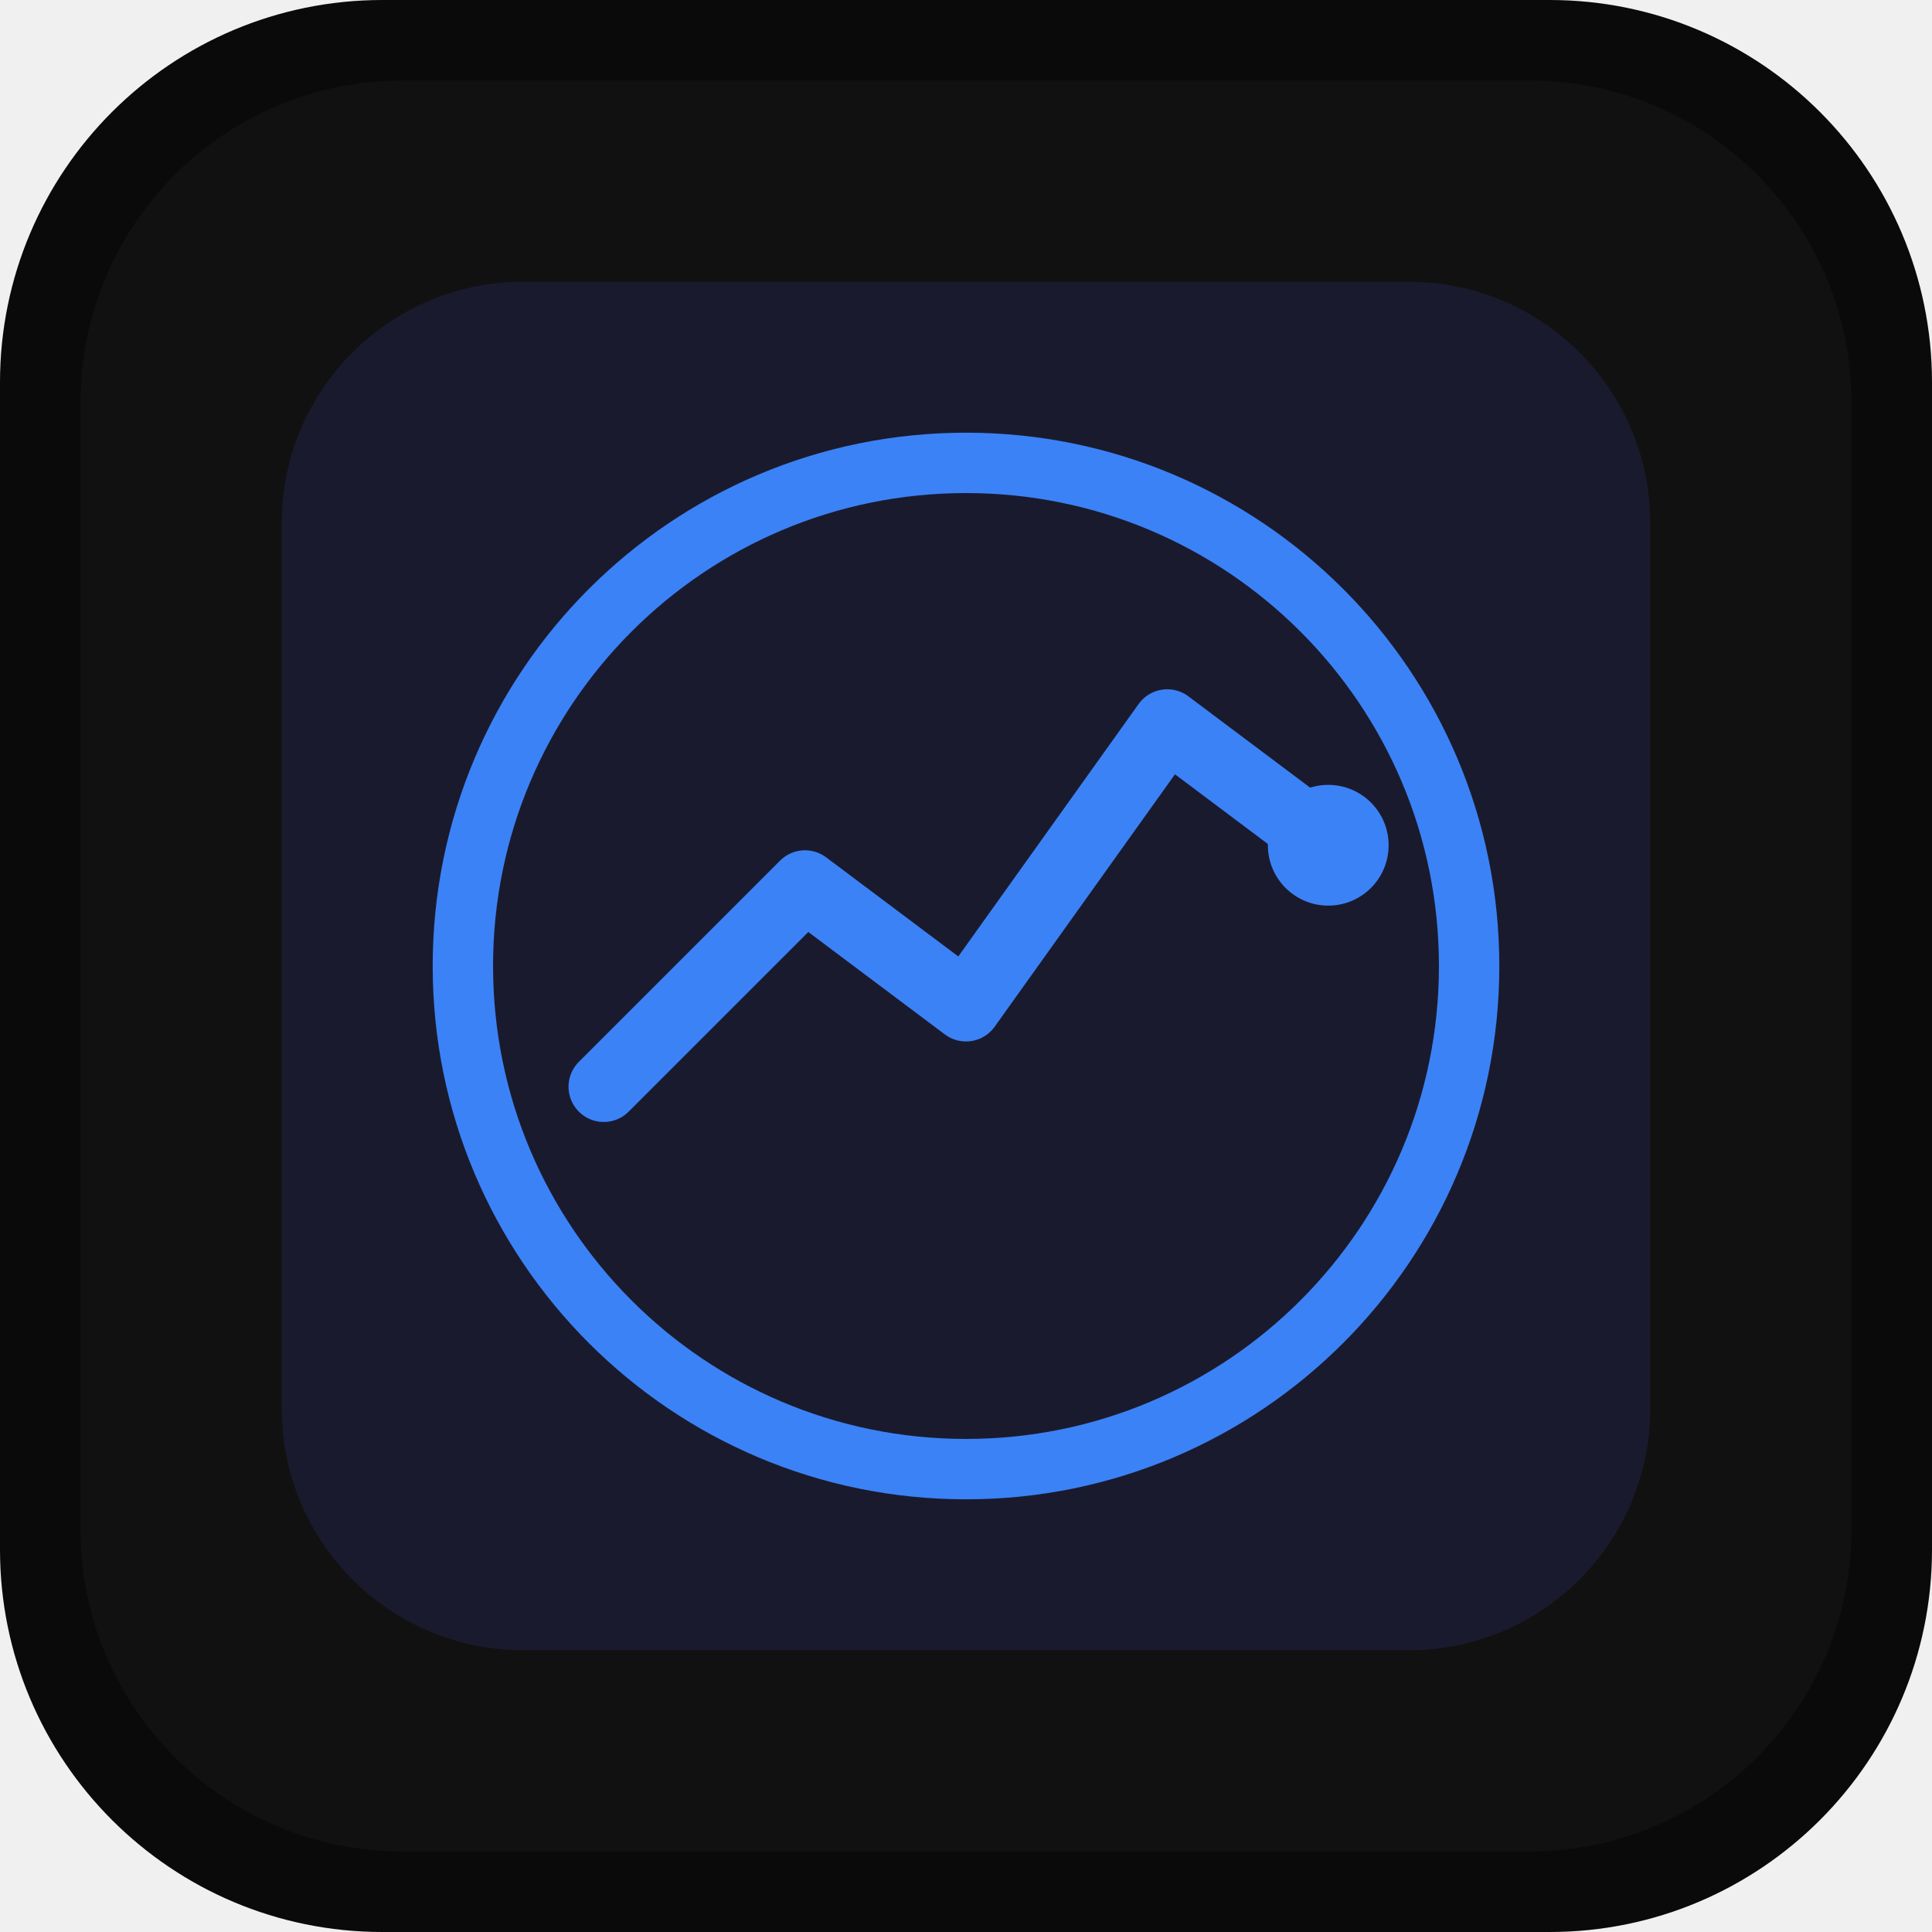
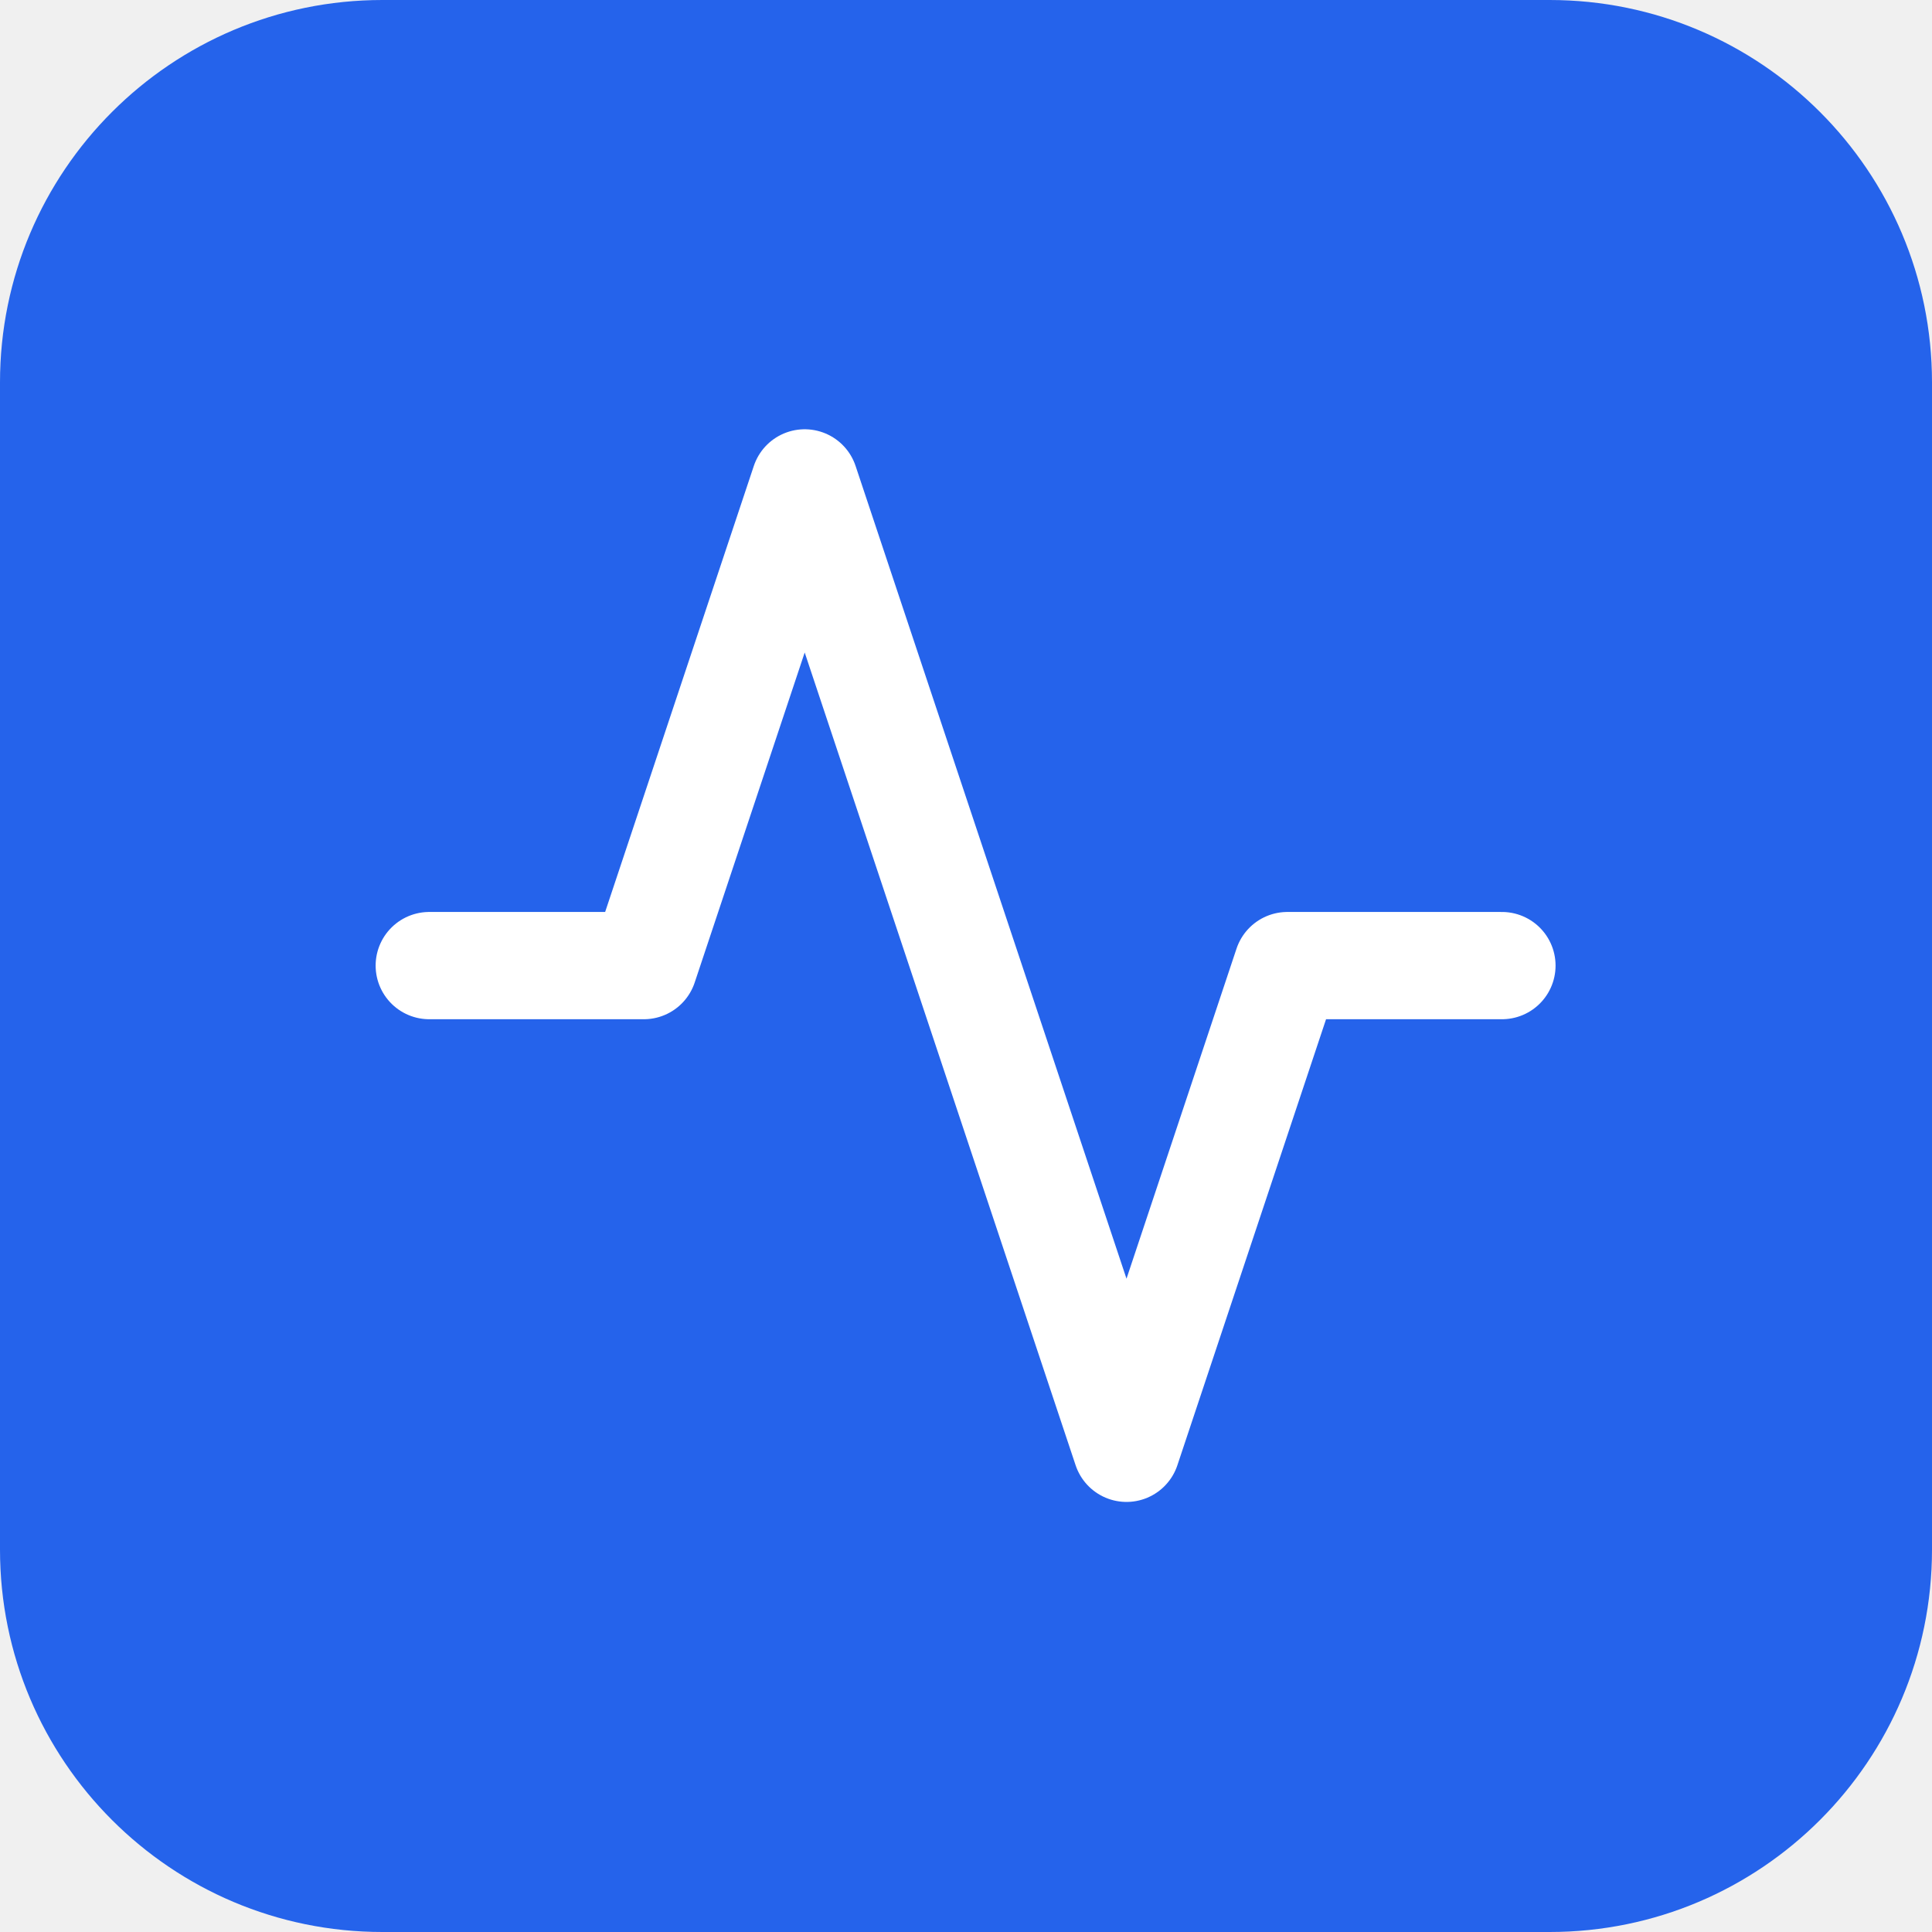
<svg xmlns="http://www.w3.org/2000/svg" width="192" height="192" viewBox="0 0 192 192" fill="none">
-   <rect width="192" height="192" rx="38" fill="#0a0a0a" />
-   <rect x="8" y="8" width="176" height="176" rx="32" fill="#111111" />
-   <rect x="28" y="28" width="136" height="136" rx="24" fill="#1a1a2e" />
-   <circle cx="96" cy="96" r="50" fill="none" stroke="#3b82f6" stroke-width="6" />
-   <polyline points="60,108 80,88 96,100 116,72 132,84" stroke="#3b82f6" stroke-width="7" stroke-linecap="round" stroke-linejoin="round" fill="none" />
-   <circle cx="132" cy="84" r="6" fill="#3b82f6" />
+   <rect width="192" height="192" rx="38" fill="#2563EB" />
+   <g transform="translate(32,32) scale(5.33)" stroke="white" stroke-width="2" stroke-linecap="round" stroke-linejoin="round" fill="none">
+     <polyline points="22 12 18 12 15 21 9 3 6 12 2 12" />
+   </g>
</svg>
